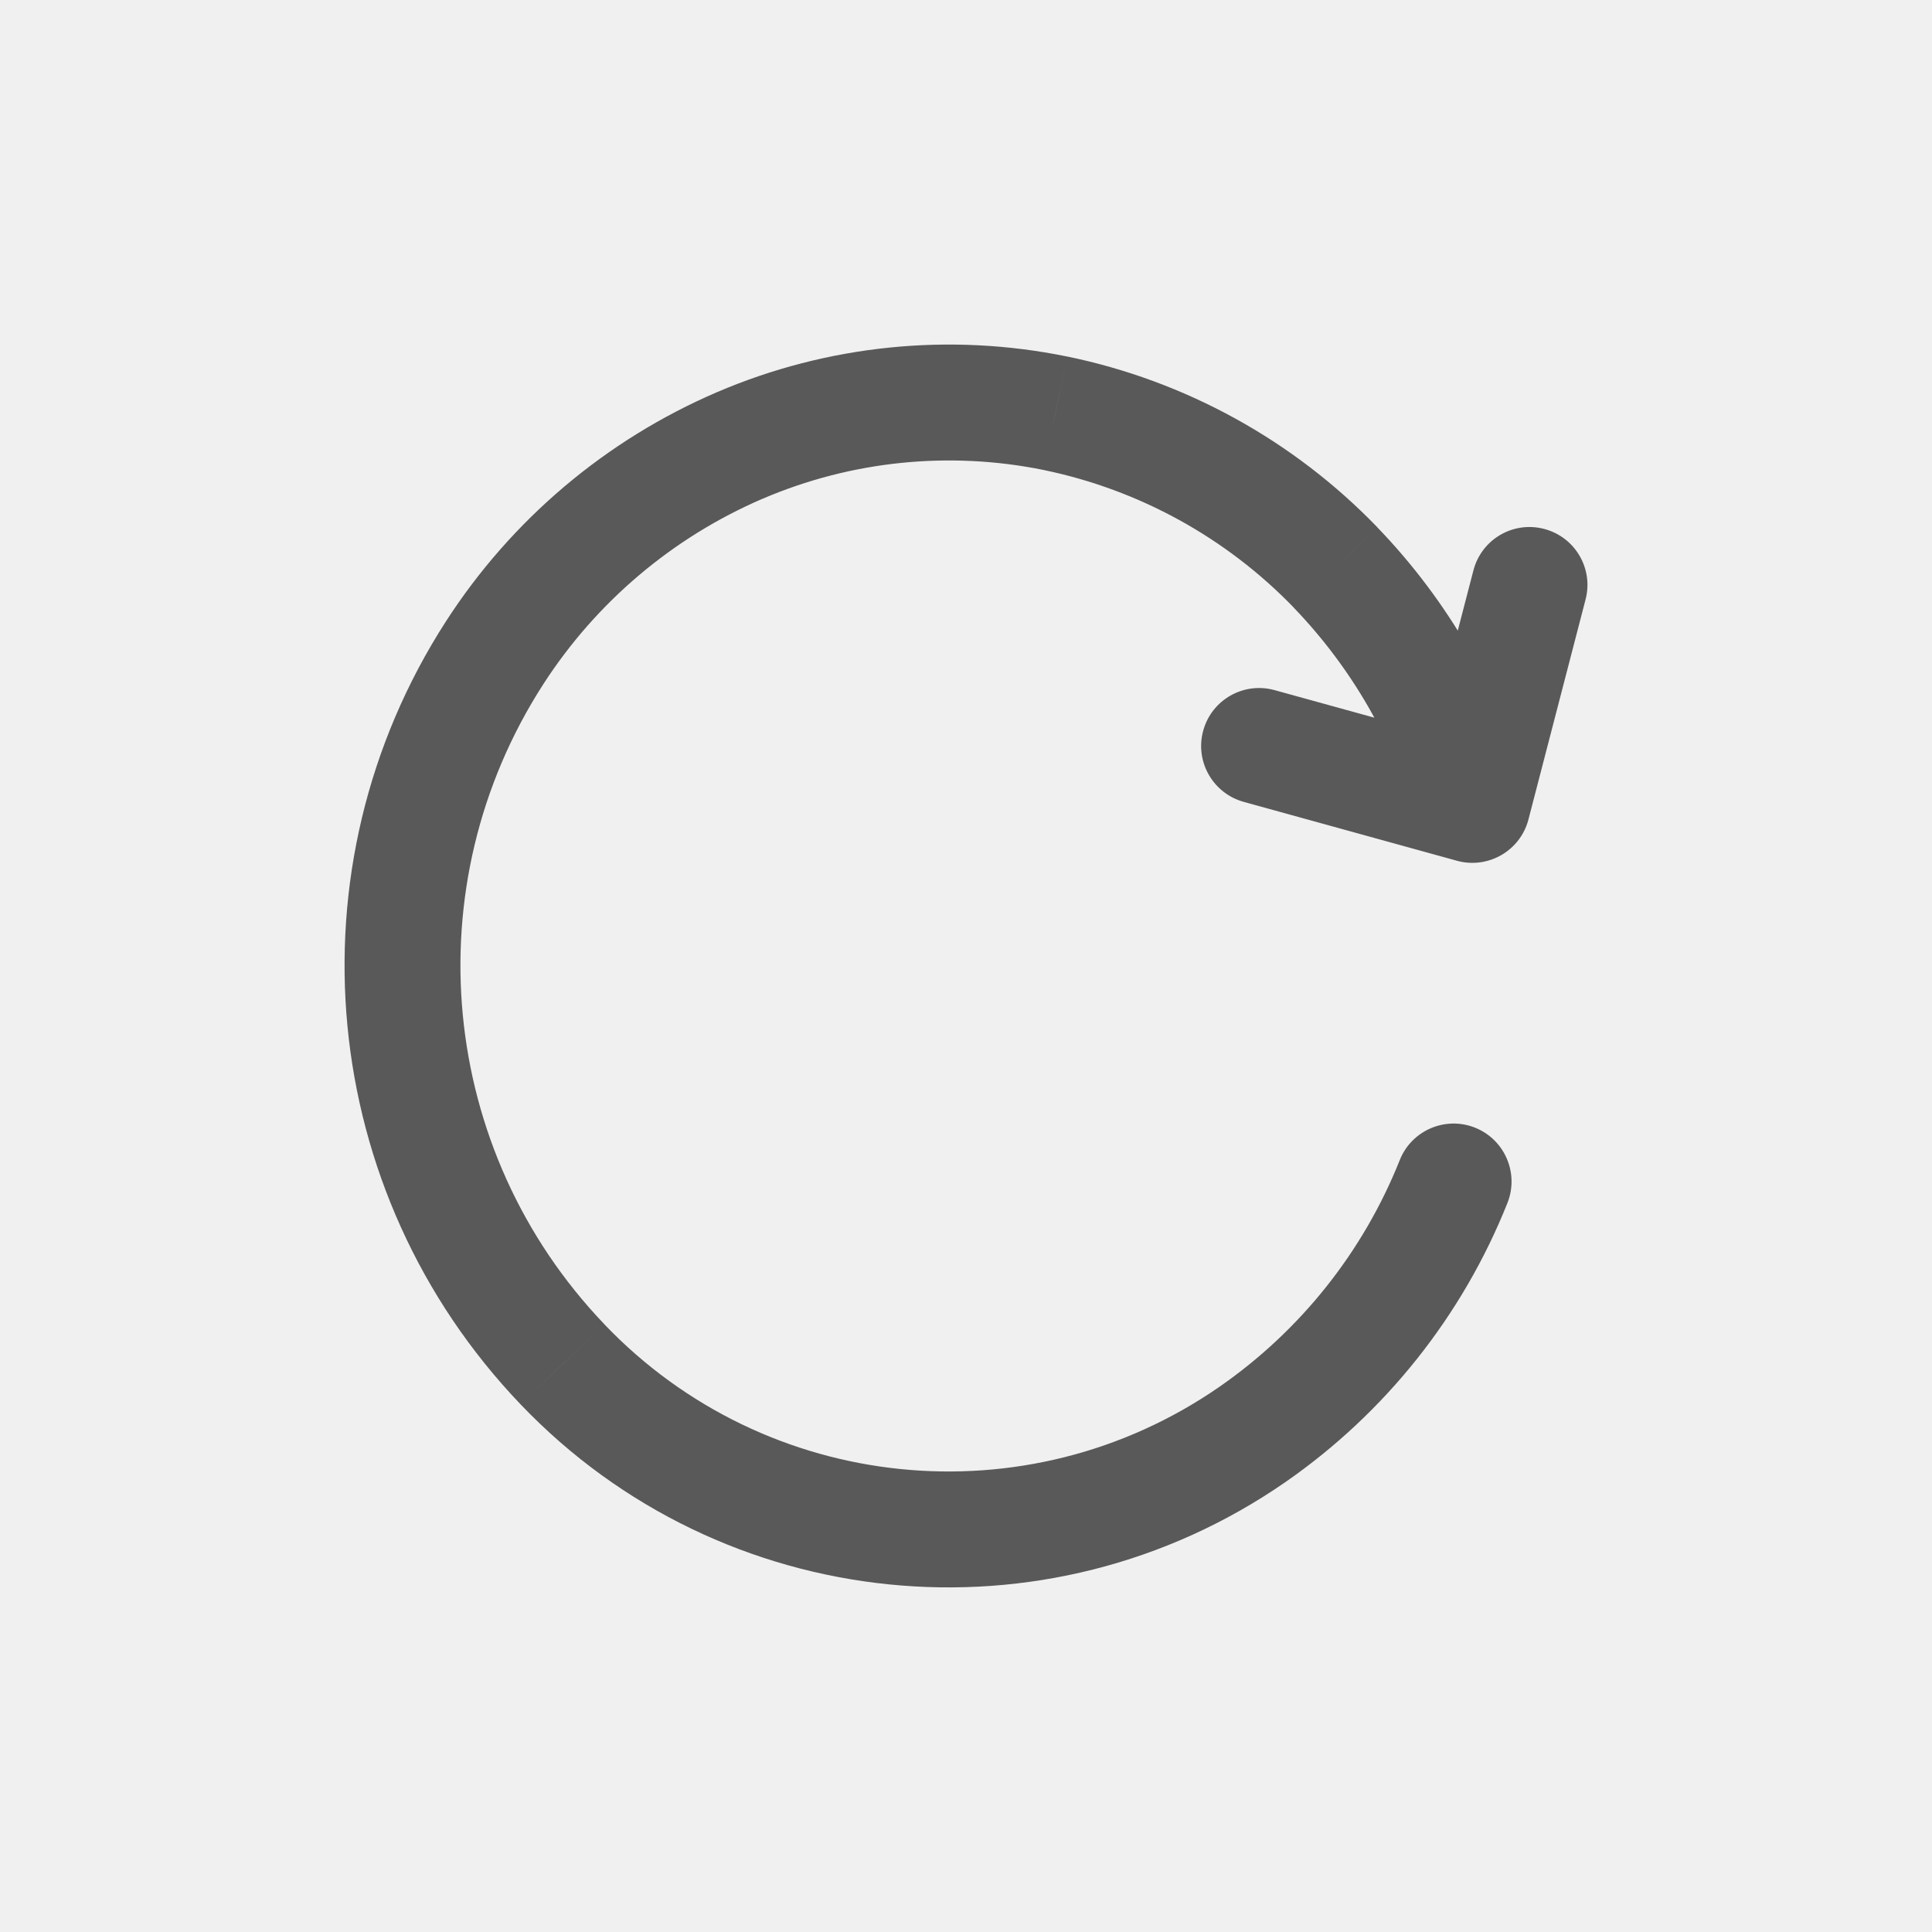
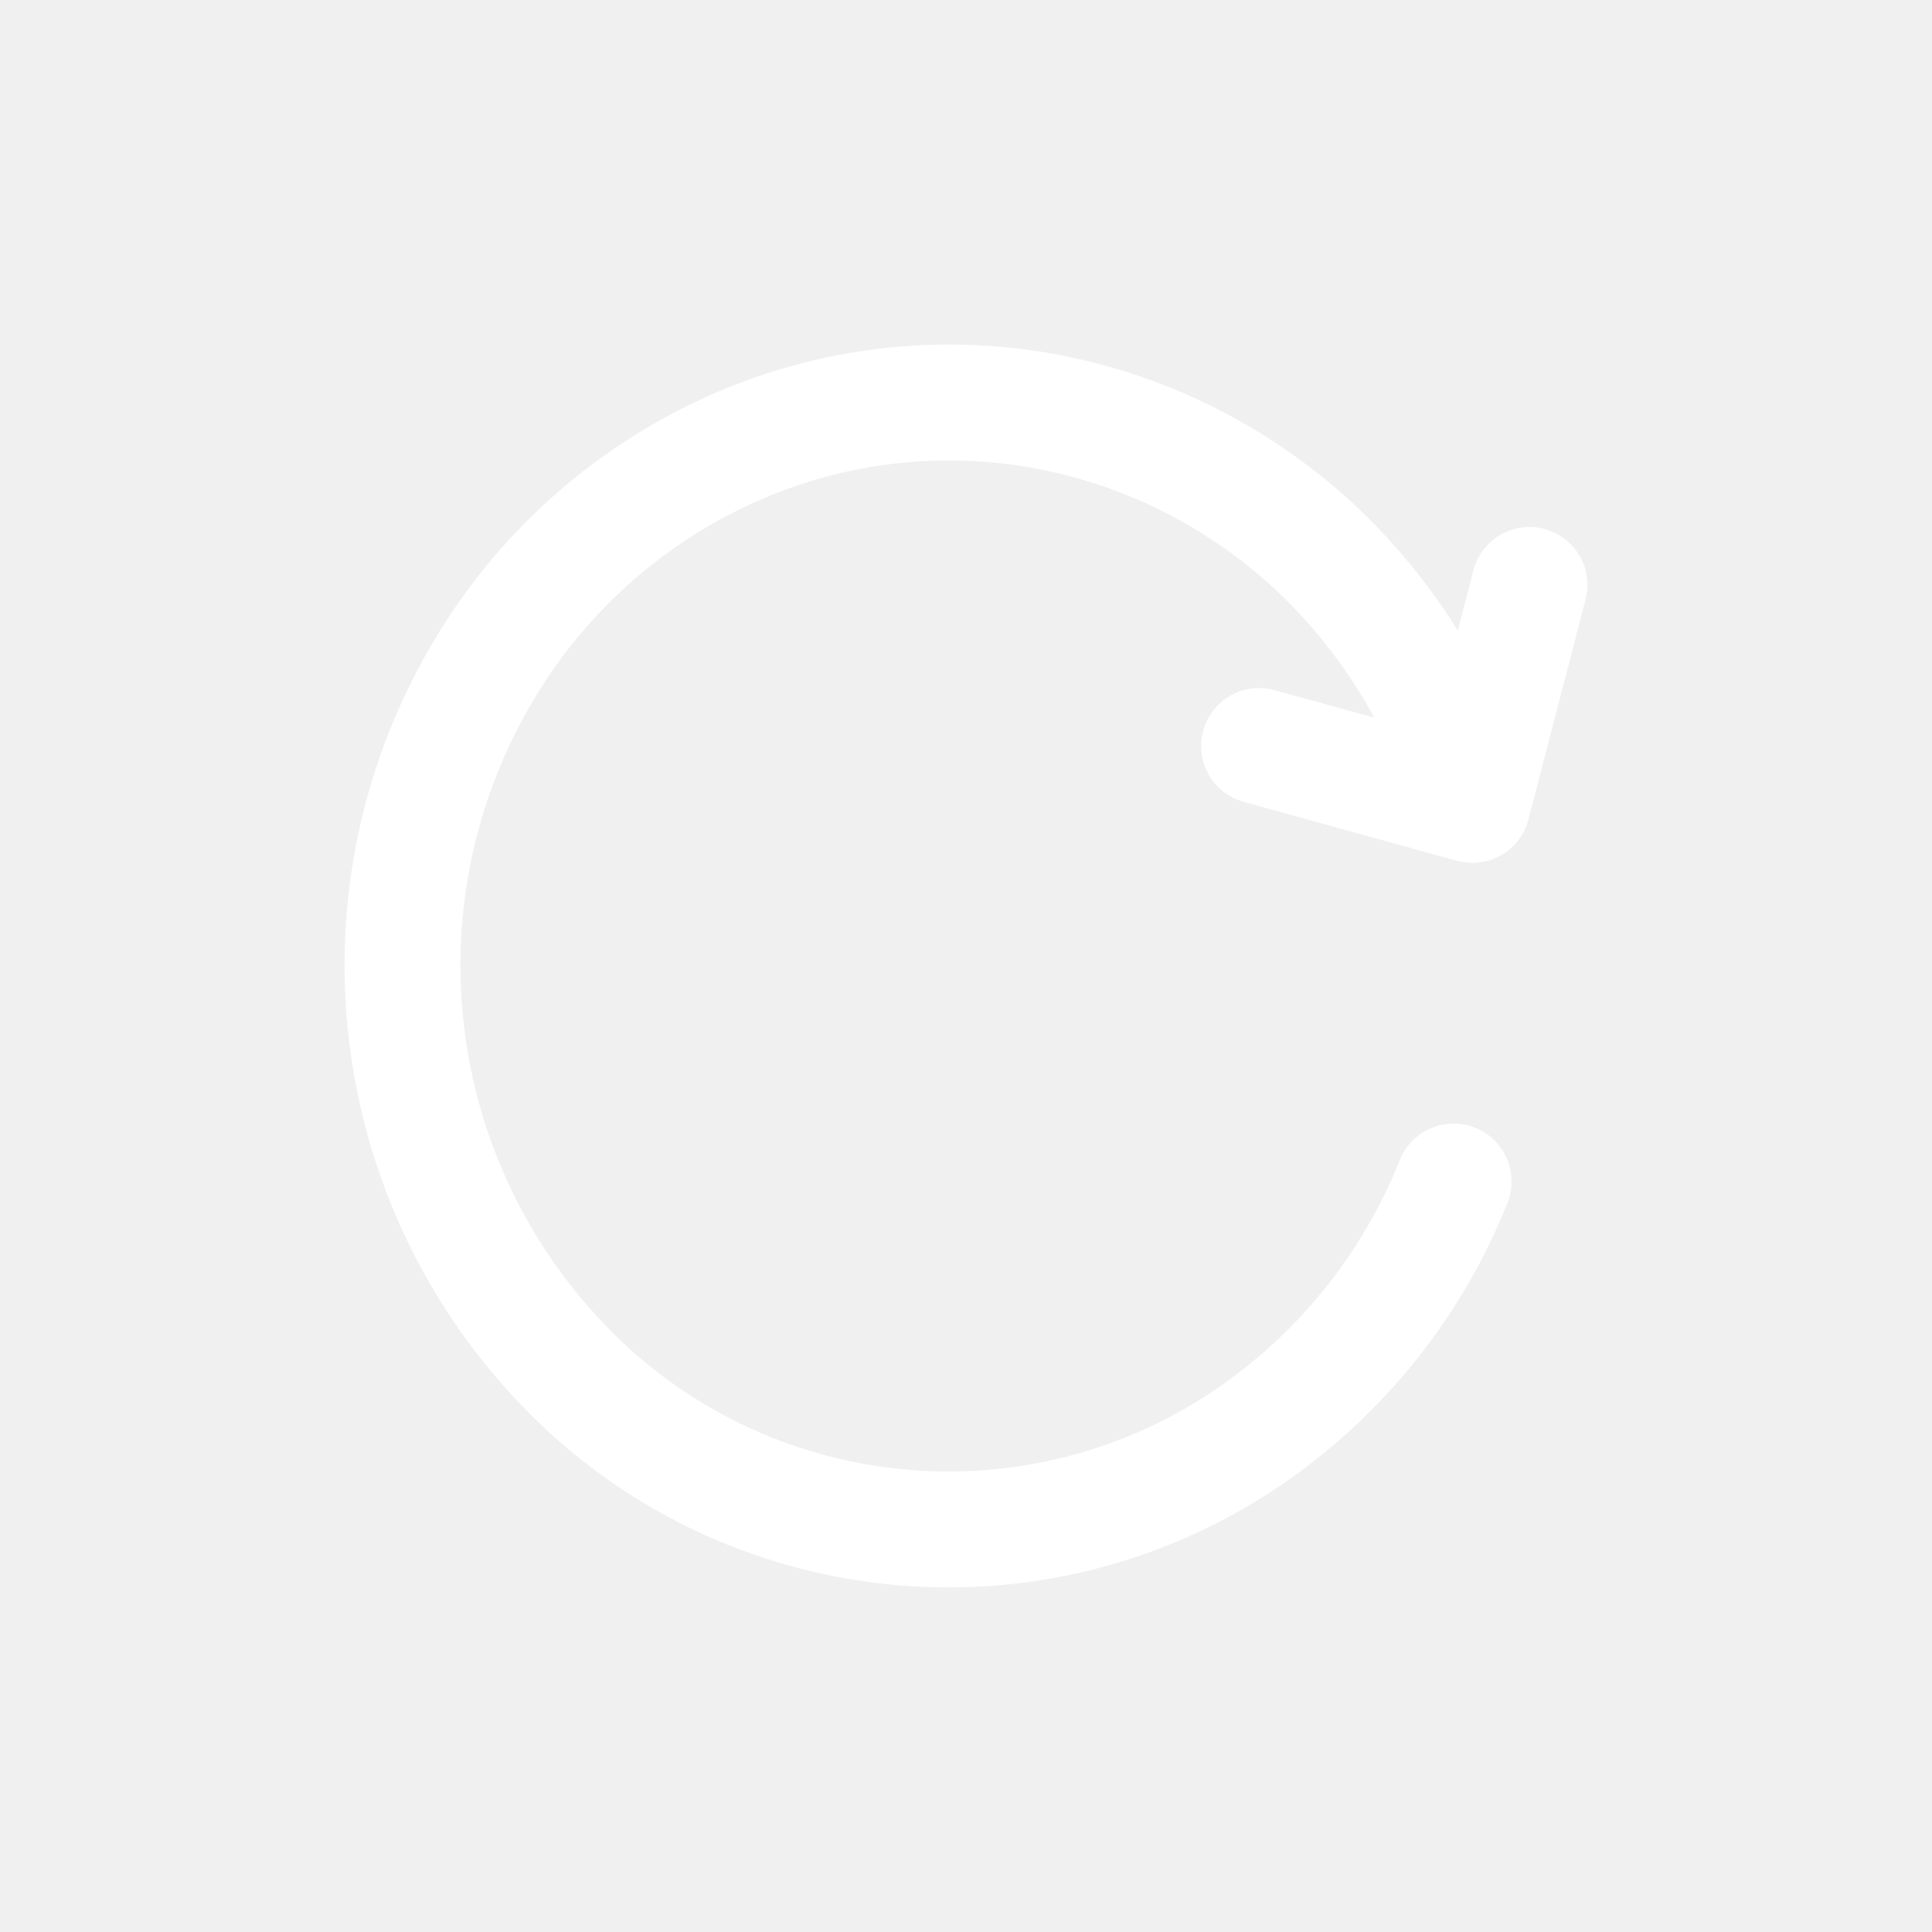
<svg xmlns="http://www.w3.org/2000/svg" width="25" height="25" viewBox="0 0 25 25" fill="none">
-   <path d="M18.331 10.622C18.445 11.02 18.86 11.25 19.258 11.136C19.657 11.022 19.887 10.607 19.773 10.209L18.331 10.622ZM17.281 7.342L17.821 6.822L17.821 6.821L17.281 7.342ZM13.657 5.348L13.809 4.613L13.807 4.613L13.657 5.348ZM9.573 5.764L9.277 5.075L9.277 5.075L9.573 5.764ZM6.4 8.448L5.77 8.041L5.77 8.041L6.4 8.448ZM7.279 17.655L7.821 17.137L7.821 17.136L7.279 17.655ZM16.205 18.562L16.632 19.179L16.632 19.179L16.205 18.562ZM19.506 15.567C19.659 15.182 19.472 14.746 19.087 14.592C18.702 14.439 18.266 14.627 18.113 15.011L19.506 15.567ZM18.326 10.227C18.222 10.627 18.462 11.037 18.863 11.141C19.264 11.245 19.674 11.005 19.778 10.604L18.326 10.227ZM20.517 7.758C20.622 7.357 20.381 6.948 19.98 6.844C19.579 6.739 19.17 6.98 19.066 7.381L20.517 7.758ZM18.852 11.138C19.251 11.248 19.665 11.014 19.775 10.615C19.885 10.216 19.651 9.803 19.252 9.692L18.852 11.138ZM16.492 8.93C16.093 8.82 15.68 9.054 15.57 9.453C15.459 9.852 15.694 10.265 16.093 10.376L16.492 8.93ZM19.773 10.209C19.409 8.937 18.739 7.774 17.821 6.822L16.741 7.863C17.488 8.639 18.034 9.586 18.331 10.622L19.773 10.209ZM17.821 6.821C16.736 5.698 15.338 4.928 13.809 4.613L13.506 6.082C14.739 6.337 15.867 6.957 16.742 7.863L17.821 6.821ZM13.807 4.613C12.286 4.302 10.705 4.463 9.277 5.075L9.868 6.454C11.015 5.962 12.285 5.833 13.507 6.082L13.807 4.613ZM9.277 5.075C7.839 5.693 6.618 6.726 5.77 8.041L7.03 8.854C7.717 7.789 8.705 6.954 9.869 6.453L9.277 5.075ZM5.77 8.041C3.71 11.236 4.11 15.426 6.737 18.173L7.821 17.136C5.673 14.891 5.346 11.465 7.03 8.854L5.77 8.041ZM6.737 18.173C9.339 20.897 13.535 21.323 16.632 19.179L15.778 17.946C13.288 19.67 9.914 19.327 7.821 17.137L6.737 18.173ZM16.632 19.179C17.924 18.283 18.924 17.027 19.506 15.567L18.113 15.011C17.64 16.198 16.828 17.218 15.778 17.946L16.632 19.179ZM19.778 10.604L20.517 7.758L19.066 7.381L18.326 10.227L19.778 10.604ZM19.252 9.692L16.492 8.93L16.093 10.376L18.852 11.138L19.252 9.692Z" fill="#595959" />
+   <path style="fill:white" d="M18.331 10.622C18.445 11.02 18.86 11.25 19.258 11.136C19.657 11.022 19.887 10.607 19.773 10.209L18.331 10.622ZM17.281 7.342L17.821 6.822L17.821 6.821L17.281 7.342ZM13.657 5.348L13.809 4.613L13.807 4.613L13.657 5.348ZM9.573 5.764L9.277 5.075L9.277 5.075L9.573 5.764ZM6.4 8.448L5.77 8.041L5.77 8.041L6.4 8.448ZM7.279 17.655L7.821 17.137L7.821 17.136L7.279 17.655ZM16.205 18.562L16.632 19.179L16.632 19.179L16.205 18.562ZM19.506 15.567C19.659 15.182 19.472 14.746 19.087 14.592C18.702 14.439 18.266 14.627 18.113 15.011L19.506 15.567ZM18.326 10.227C18.222 10.627 18.462 11.037 18.863 11.141C19.264 11.245 19.674 11.005 19.778 10.604L18.326 10.227ZM20.517 7.758C20.622 7.357 20.381 6.948 19.98 6.844C19.579 6.739 19.17 6.98 19.066 7.381L20.517 7.758ZM18.852 11.138C19.251 11.248 19.665 11.014 19.775 10.615C19.885 10.216 19.651 9.803 19.252 9.692L18.852 11.138ZM16.492 8.93C16.093 8.82 15.68 9.054 15.57 9.453C15.459 9.852 15.694 10.265 16.093 10.376L16.492 8.93ZM19.773 10.209C19.409 8.937 18.739 7.774 17.821 6.822L16.741 7.863C17.488 8.639 18.034 9.586 18.331 10.622L19.773 10.209ZM17.821 6.821C16.736 5.698 15.338 4.928 13.809 4.613L13.506 6.082C14.739 6.337 15.867 6.957 16.742 7.863L17.821 6.821ZM13.807 4.613C12.286 4.302 10.705 4.463 9.277 5.075L9.868 6.454C11.015 5.962 12.285 5.833 13.507 6.082L13.807 4.613ZM9.277 5.075C7.839 5.693 6.618 6.726 5.77 8.041L7.03 8.854C7.717 7.789 8.705 6.954 9.869 6.453L9.277 5.075ZM5.77 8.041C3.71 11.236 4.11 15.426 6.737 18.173L7.821 17.136C5.673 14.891 5.346 11.465 7.03 8.854L5.77 8.041ZM6.737 18.173C9.339 20.897 13.535 21.323 16.632 19.179L15.778 17.946C13.288 19.67 9.914 19.327 7.821 17.137L6.737 18.173ZM16.632 19.179C17.924 18.283 18.924 17.027 19.506 15.567L18.113 15.011C17.64 16.198 16.828 17.218 15.778 17.946L16.632 19.179ZM19.778 10.604L20.517 7.758L19.066 7.381L18.326 10.227L19.778 10.604ZM19.252 9.692L16.492 8.93L16.093 10.376L18.852 11.138L19.252 9.692Z" fill="#595959" />
</svg>
